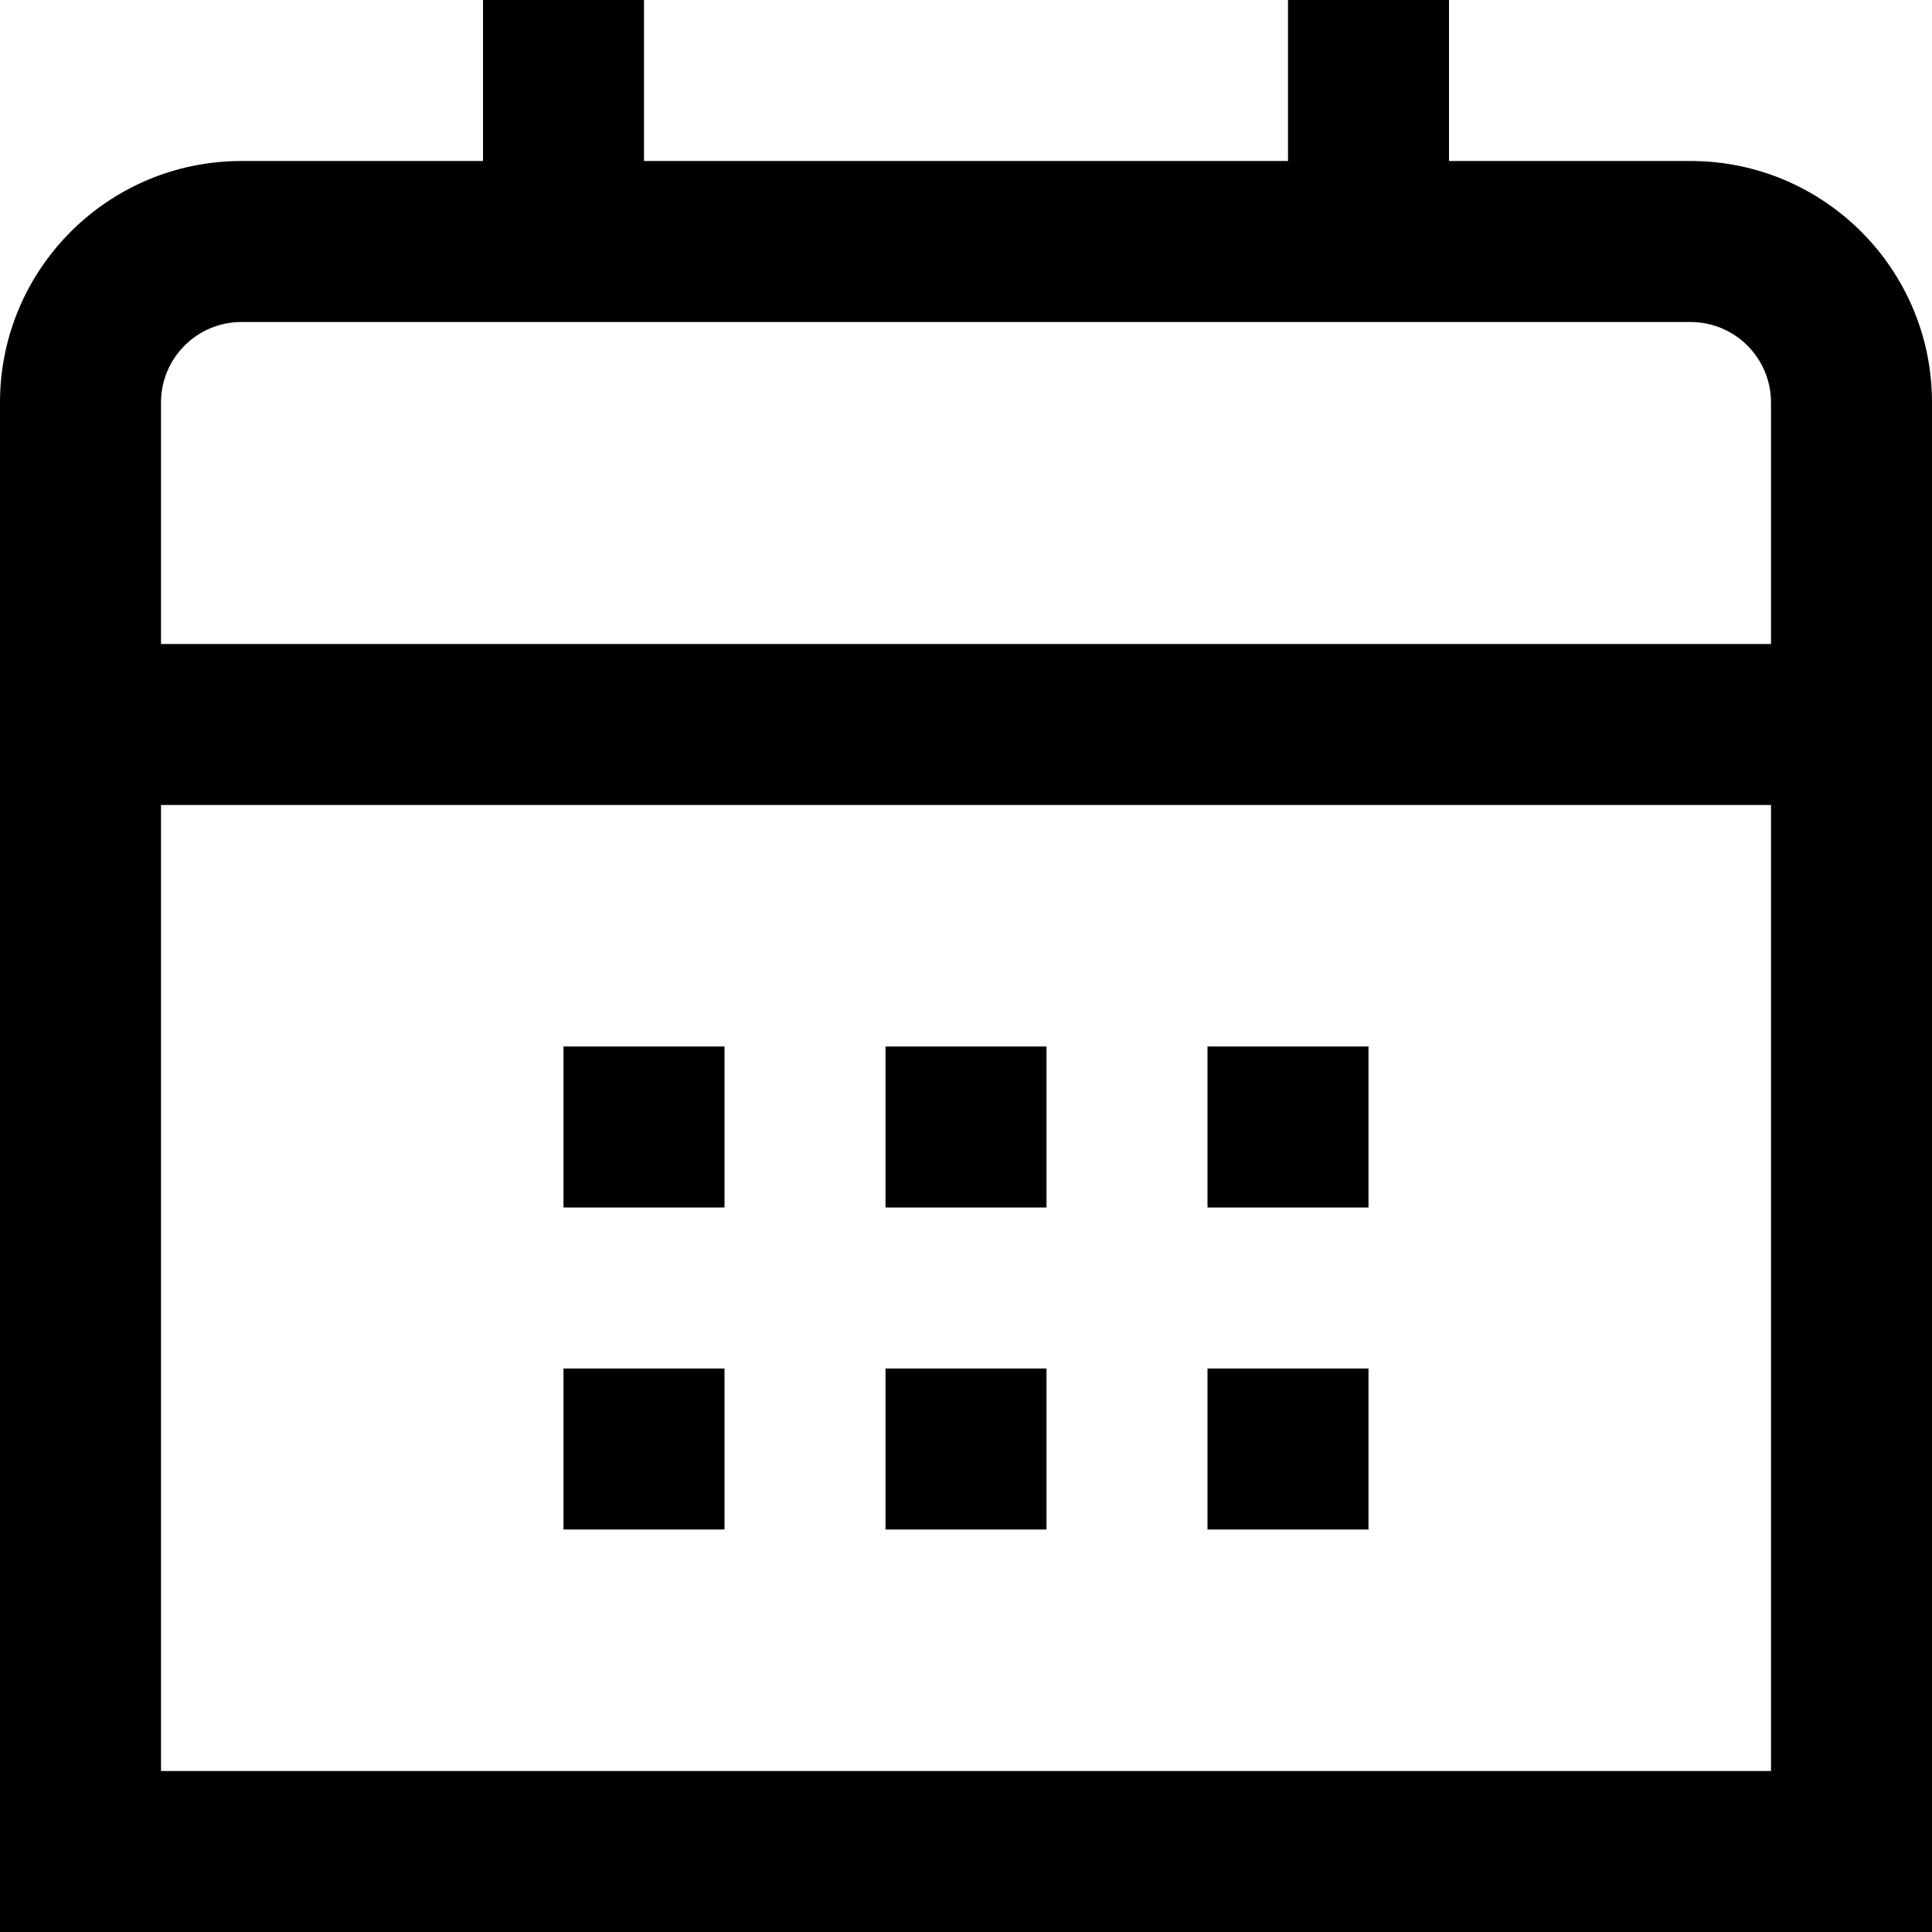
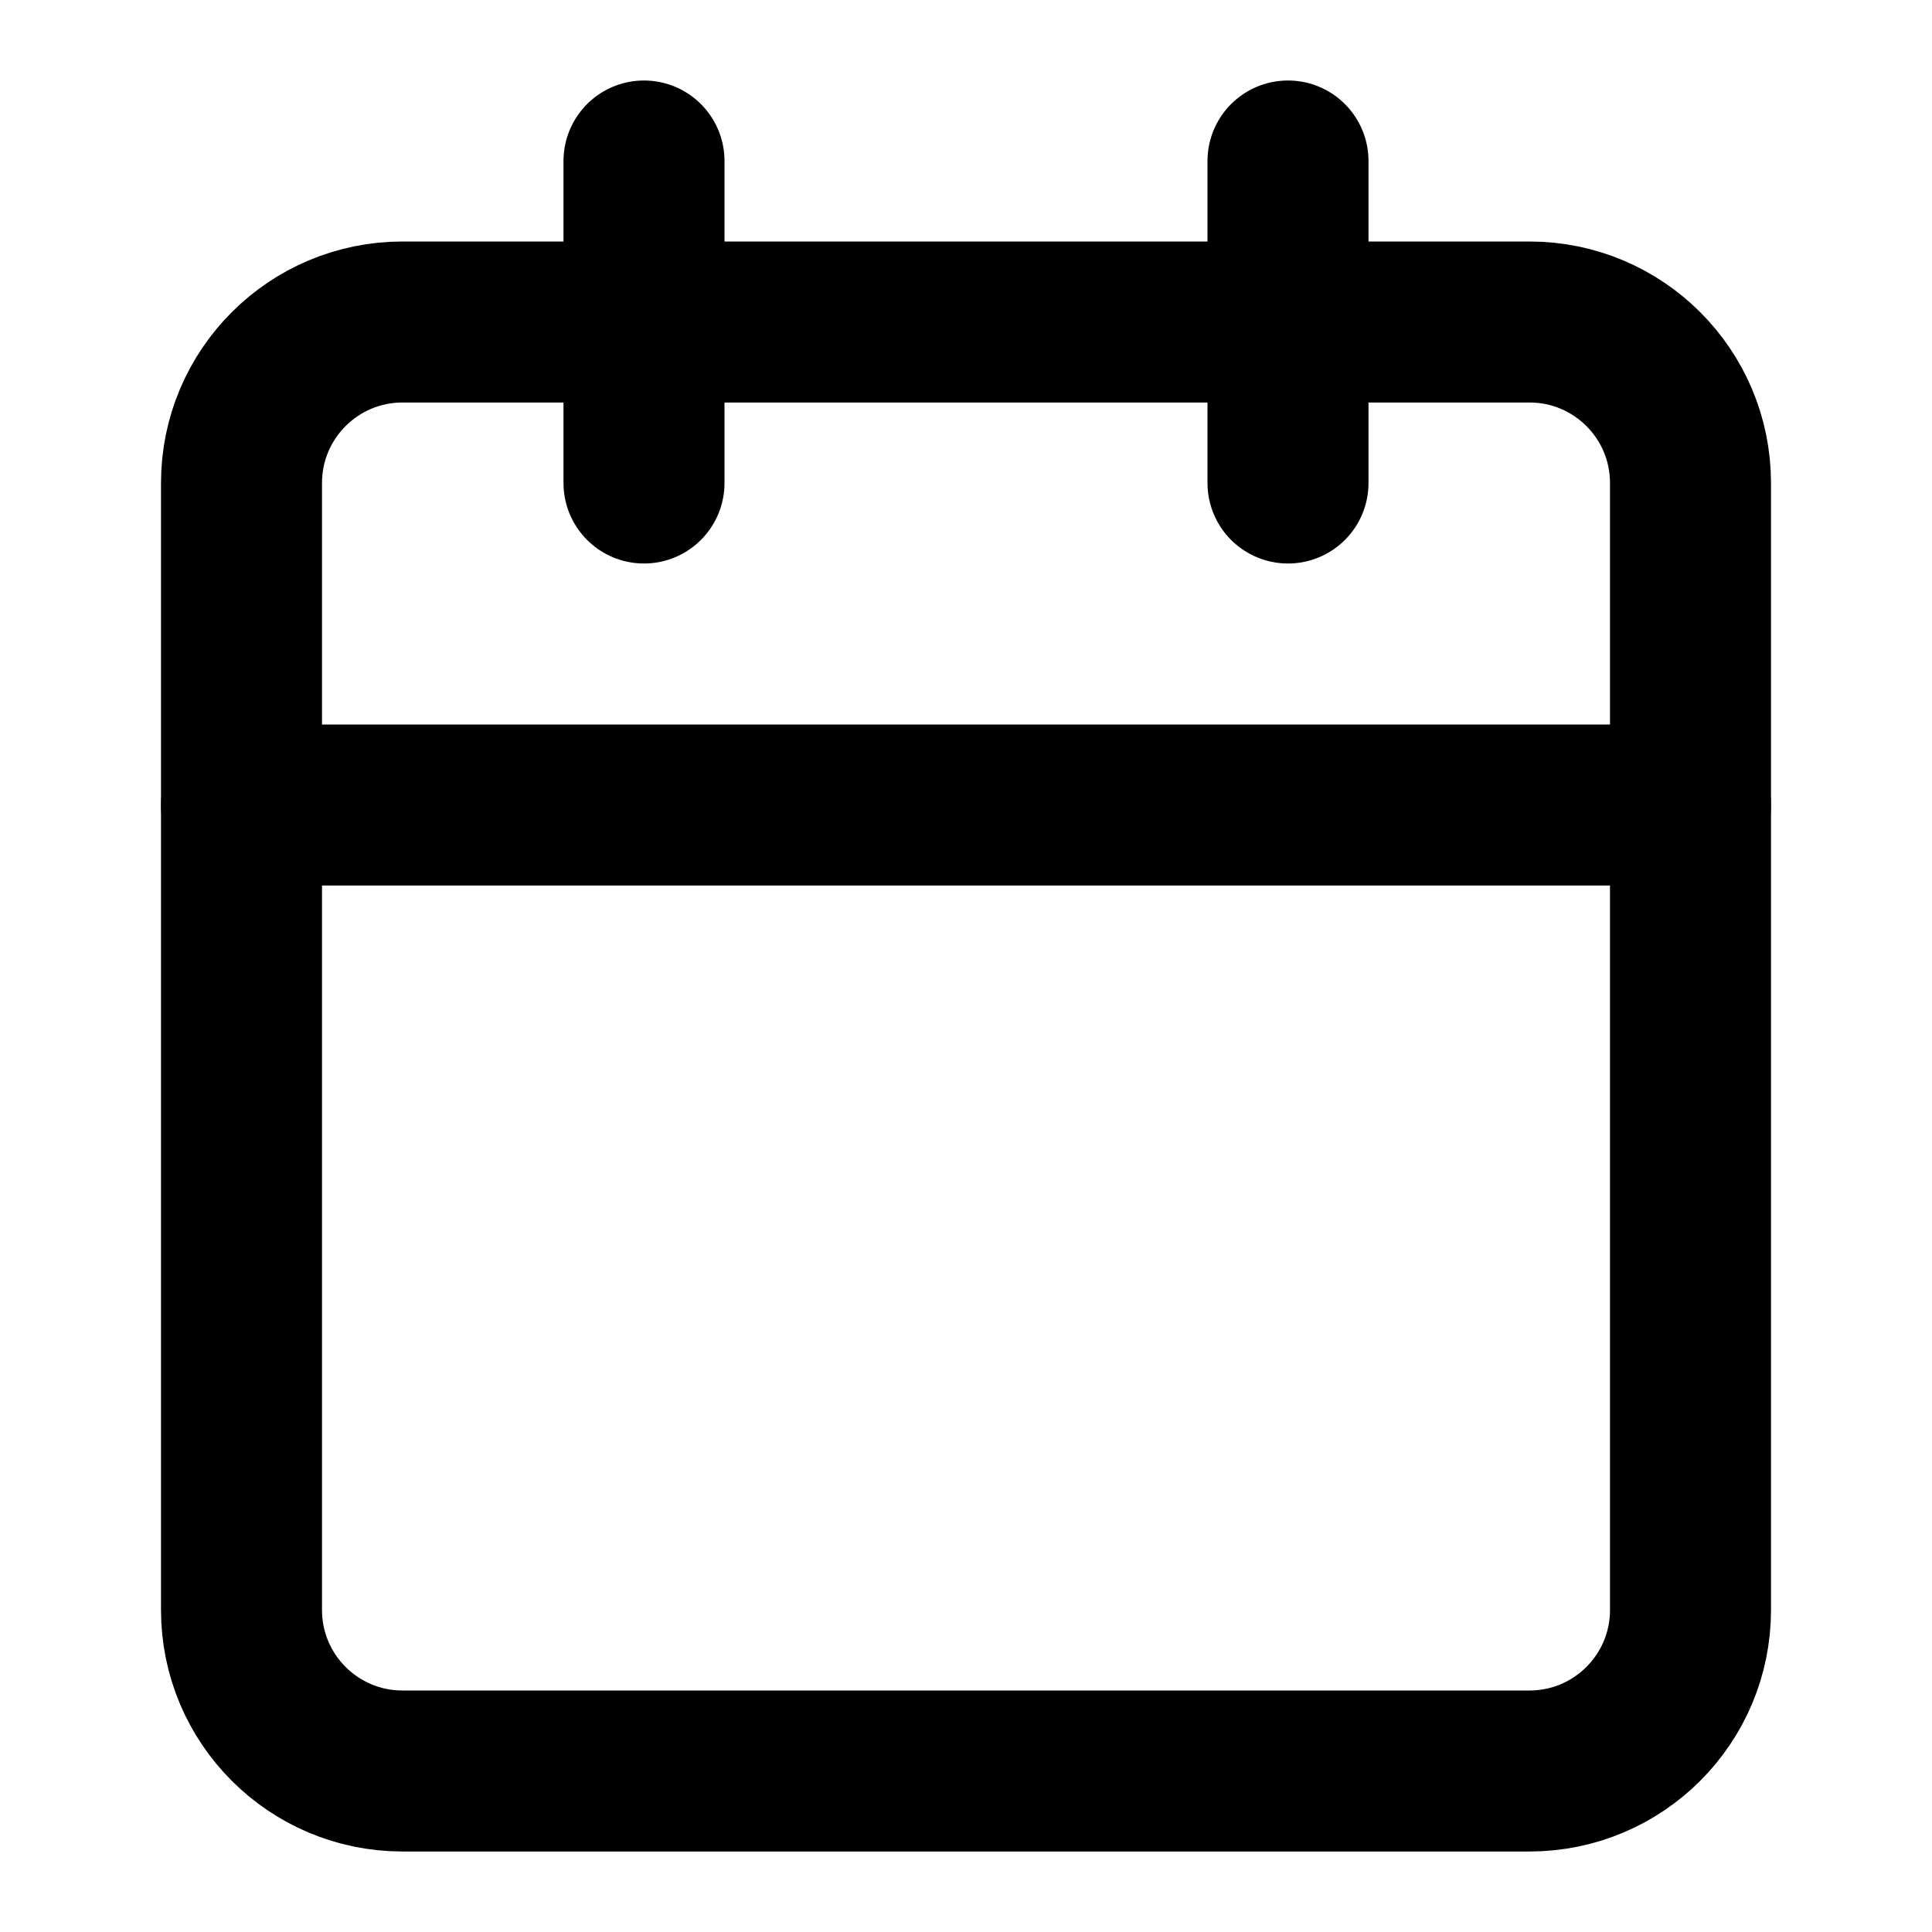
- <svg xmlns="http://www.w3.org/2000/svg" viewBox="0 0 24 24" width="512" height="512">
-   <g id="_01_align_center" data-name="01 align center">
-     <path d="M21,2H18V0H16V2H8V0H6V2H3A3,3,0,0,0,0,5V24H24V5A3,3,0,0,0,21,2ZM2,5A1,1,0,0,1,3,4H21a1,1,0,0,1,1,1V8H2ZM2,22V10H22V22Z" />
-     <rect x="15" y="13" width="2" height="2" />
-     <rect x="11" y="13" width="2" height="2" />
-     <rect x="7" y="13" width="2" height="2" />
-     <rect x="15" y="17" width="2" height="2" />
-     <rect x="11" y="17" width="2" height="2" />
-     <rect x="7" y="17" width="2" height="2" />
-   </g>
+ <svg xmlns="http://www.w3.org/2000/svg" class="lucide lucide-calendar" width="24" height="24" viewBox="0 0 24 24" fill="none" stroke="currentColor" stroke-width="2" stroke-linecap="round" stroke-linejoin="round">
+   <path d="M8 2v4" />
+   <path d="M16 2v4" />
+   <rect width="18" height="18" x="3" y="4" rx="2" />
+   <path d="M3 10h18" />
</svg>
